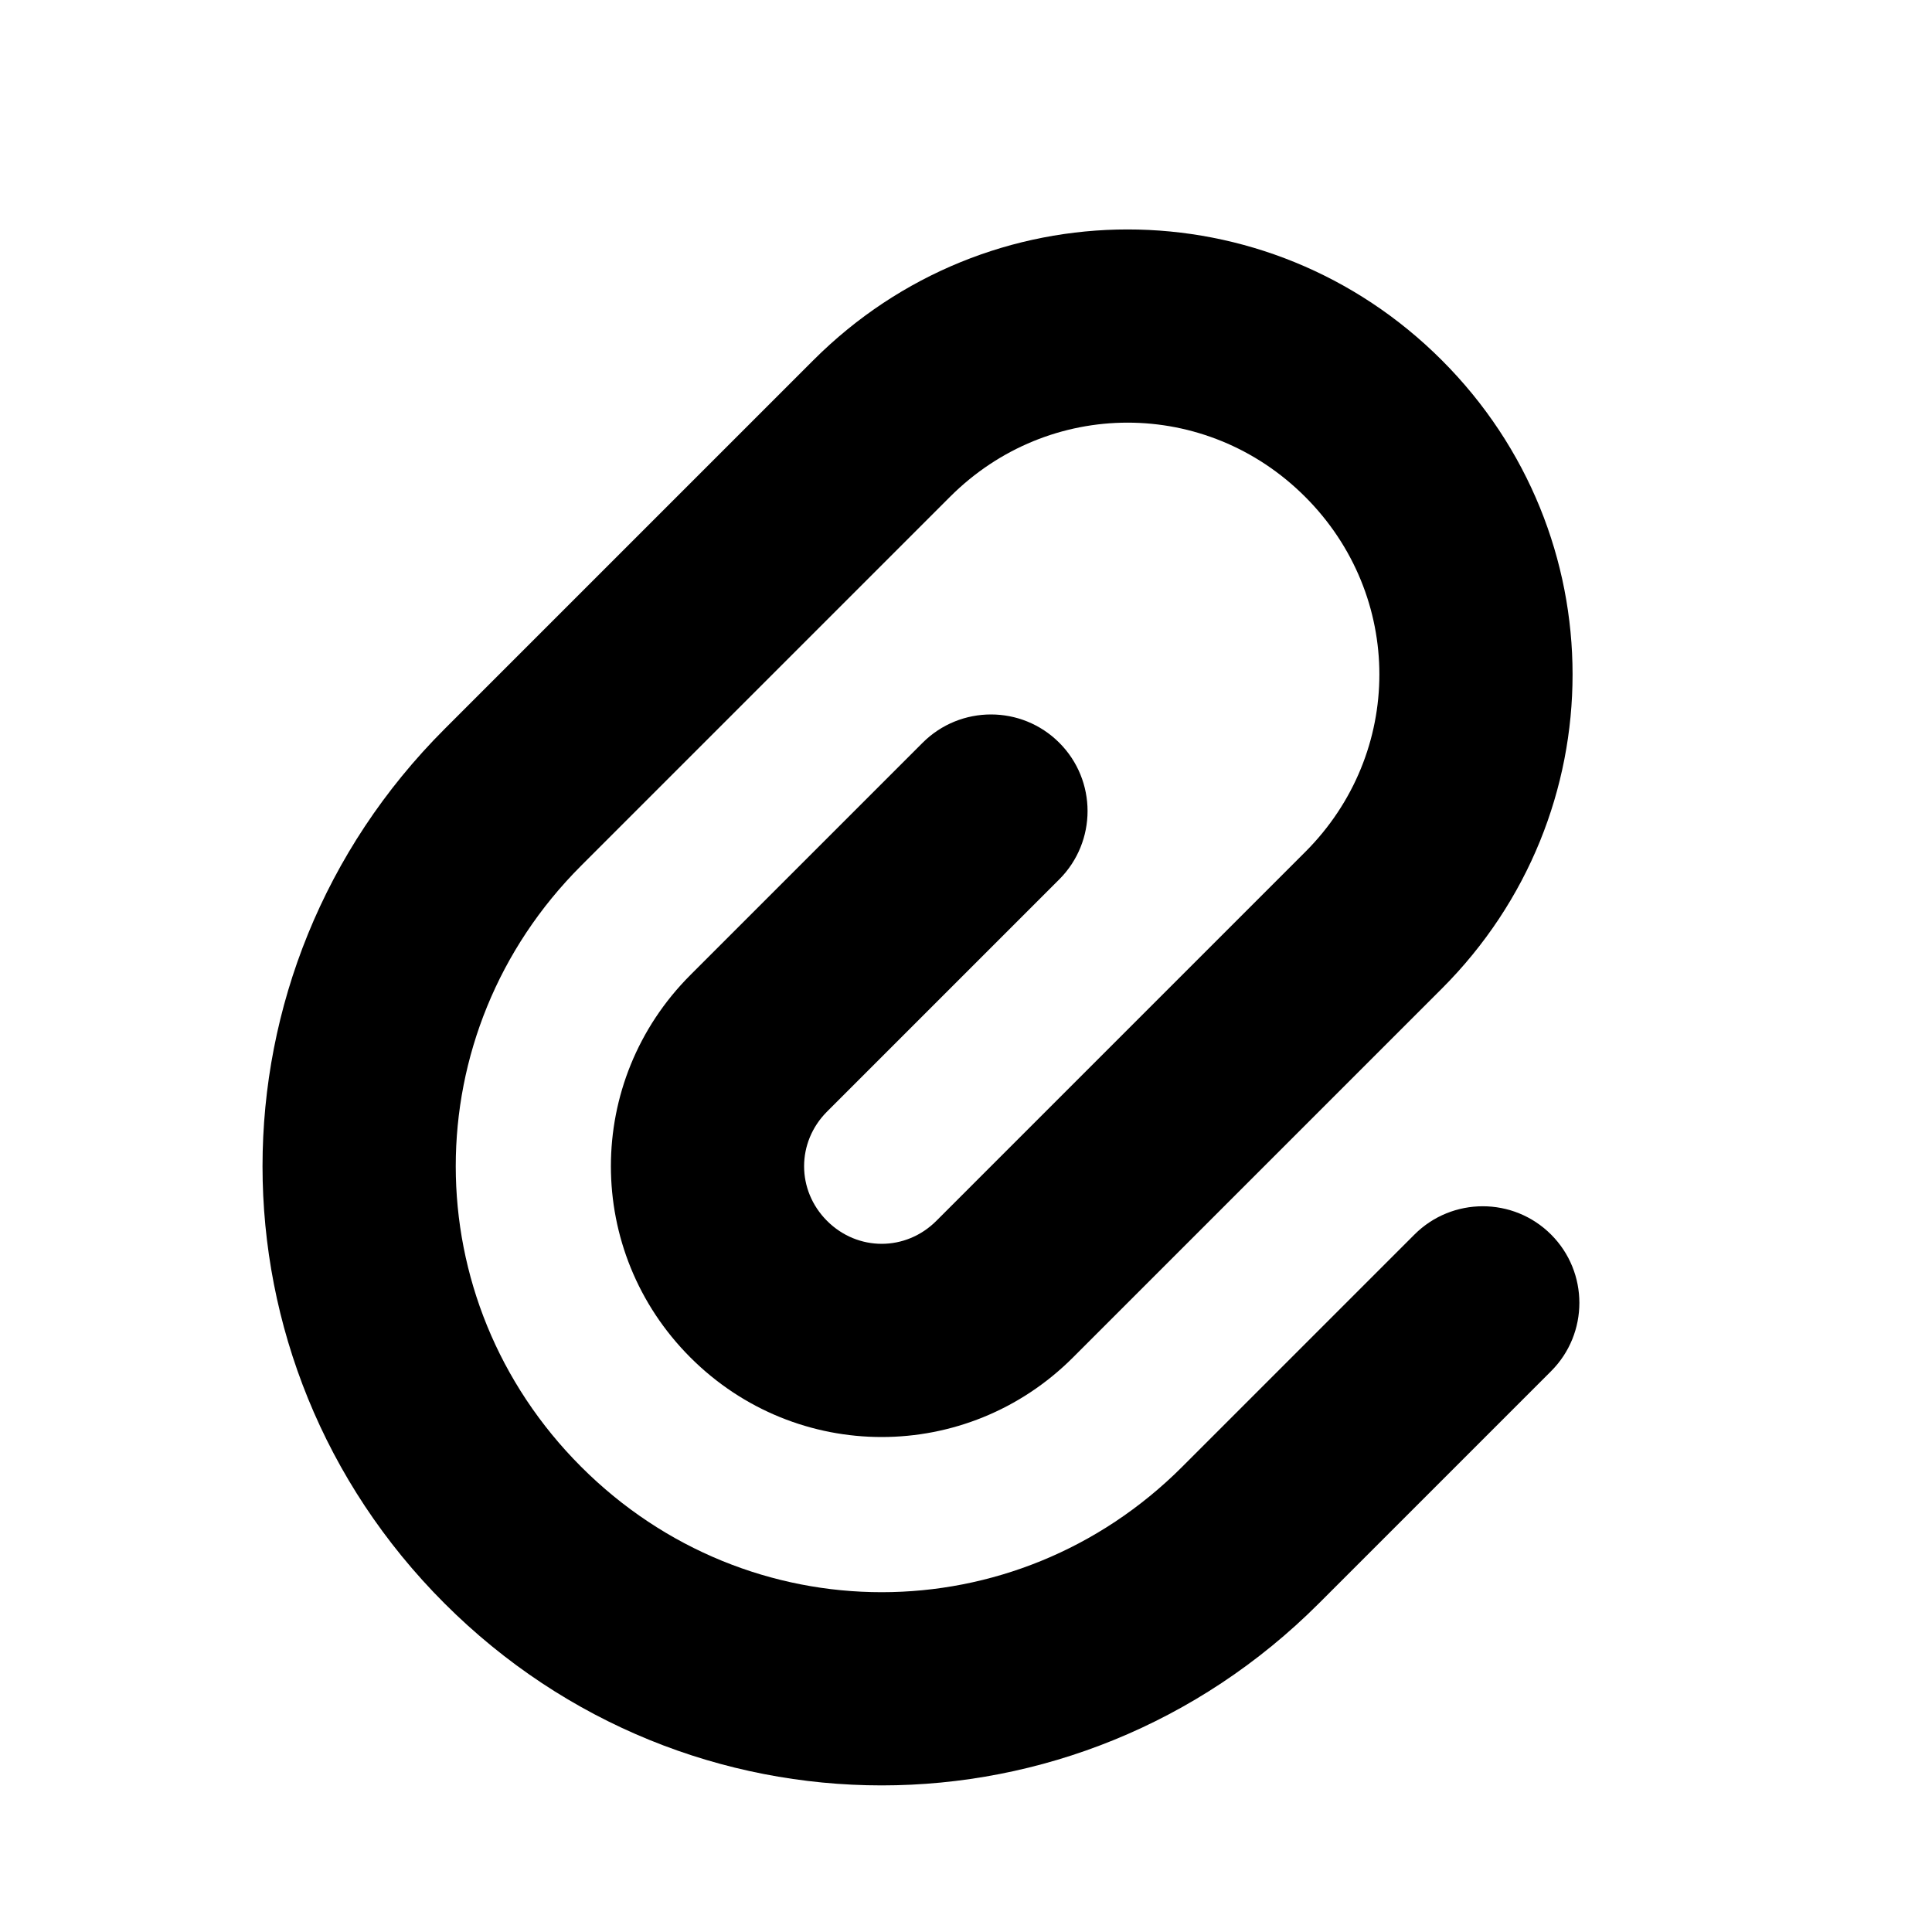
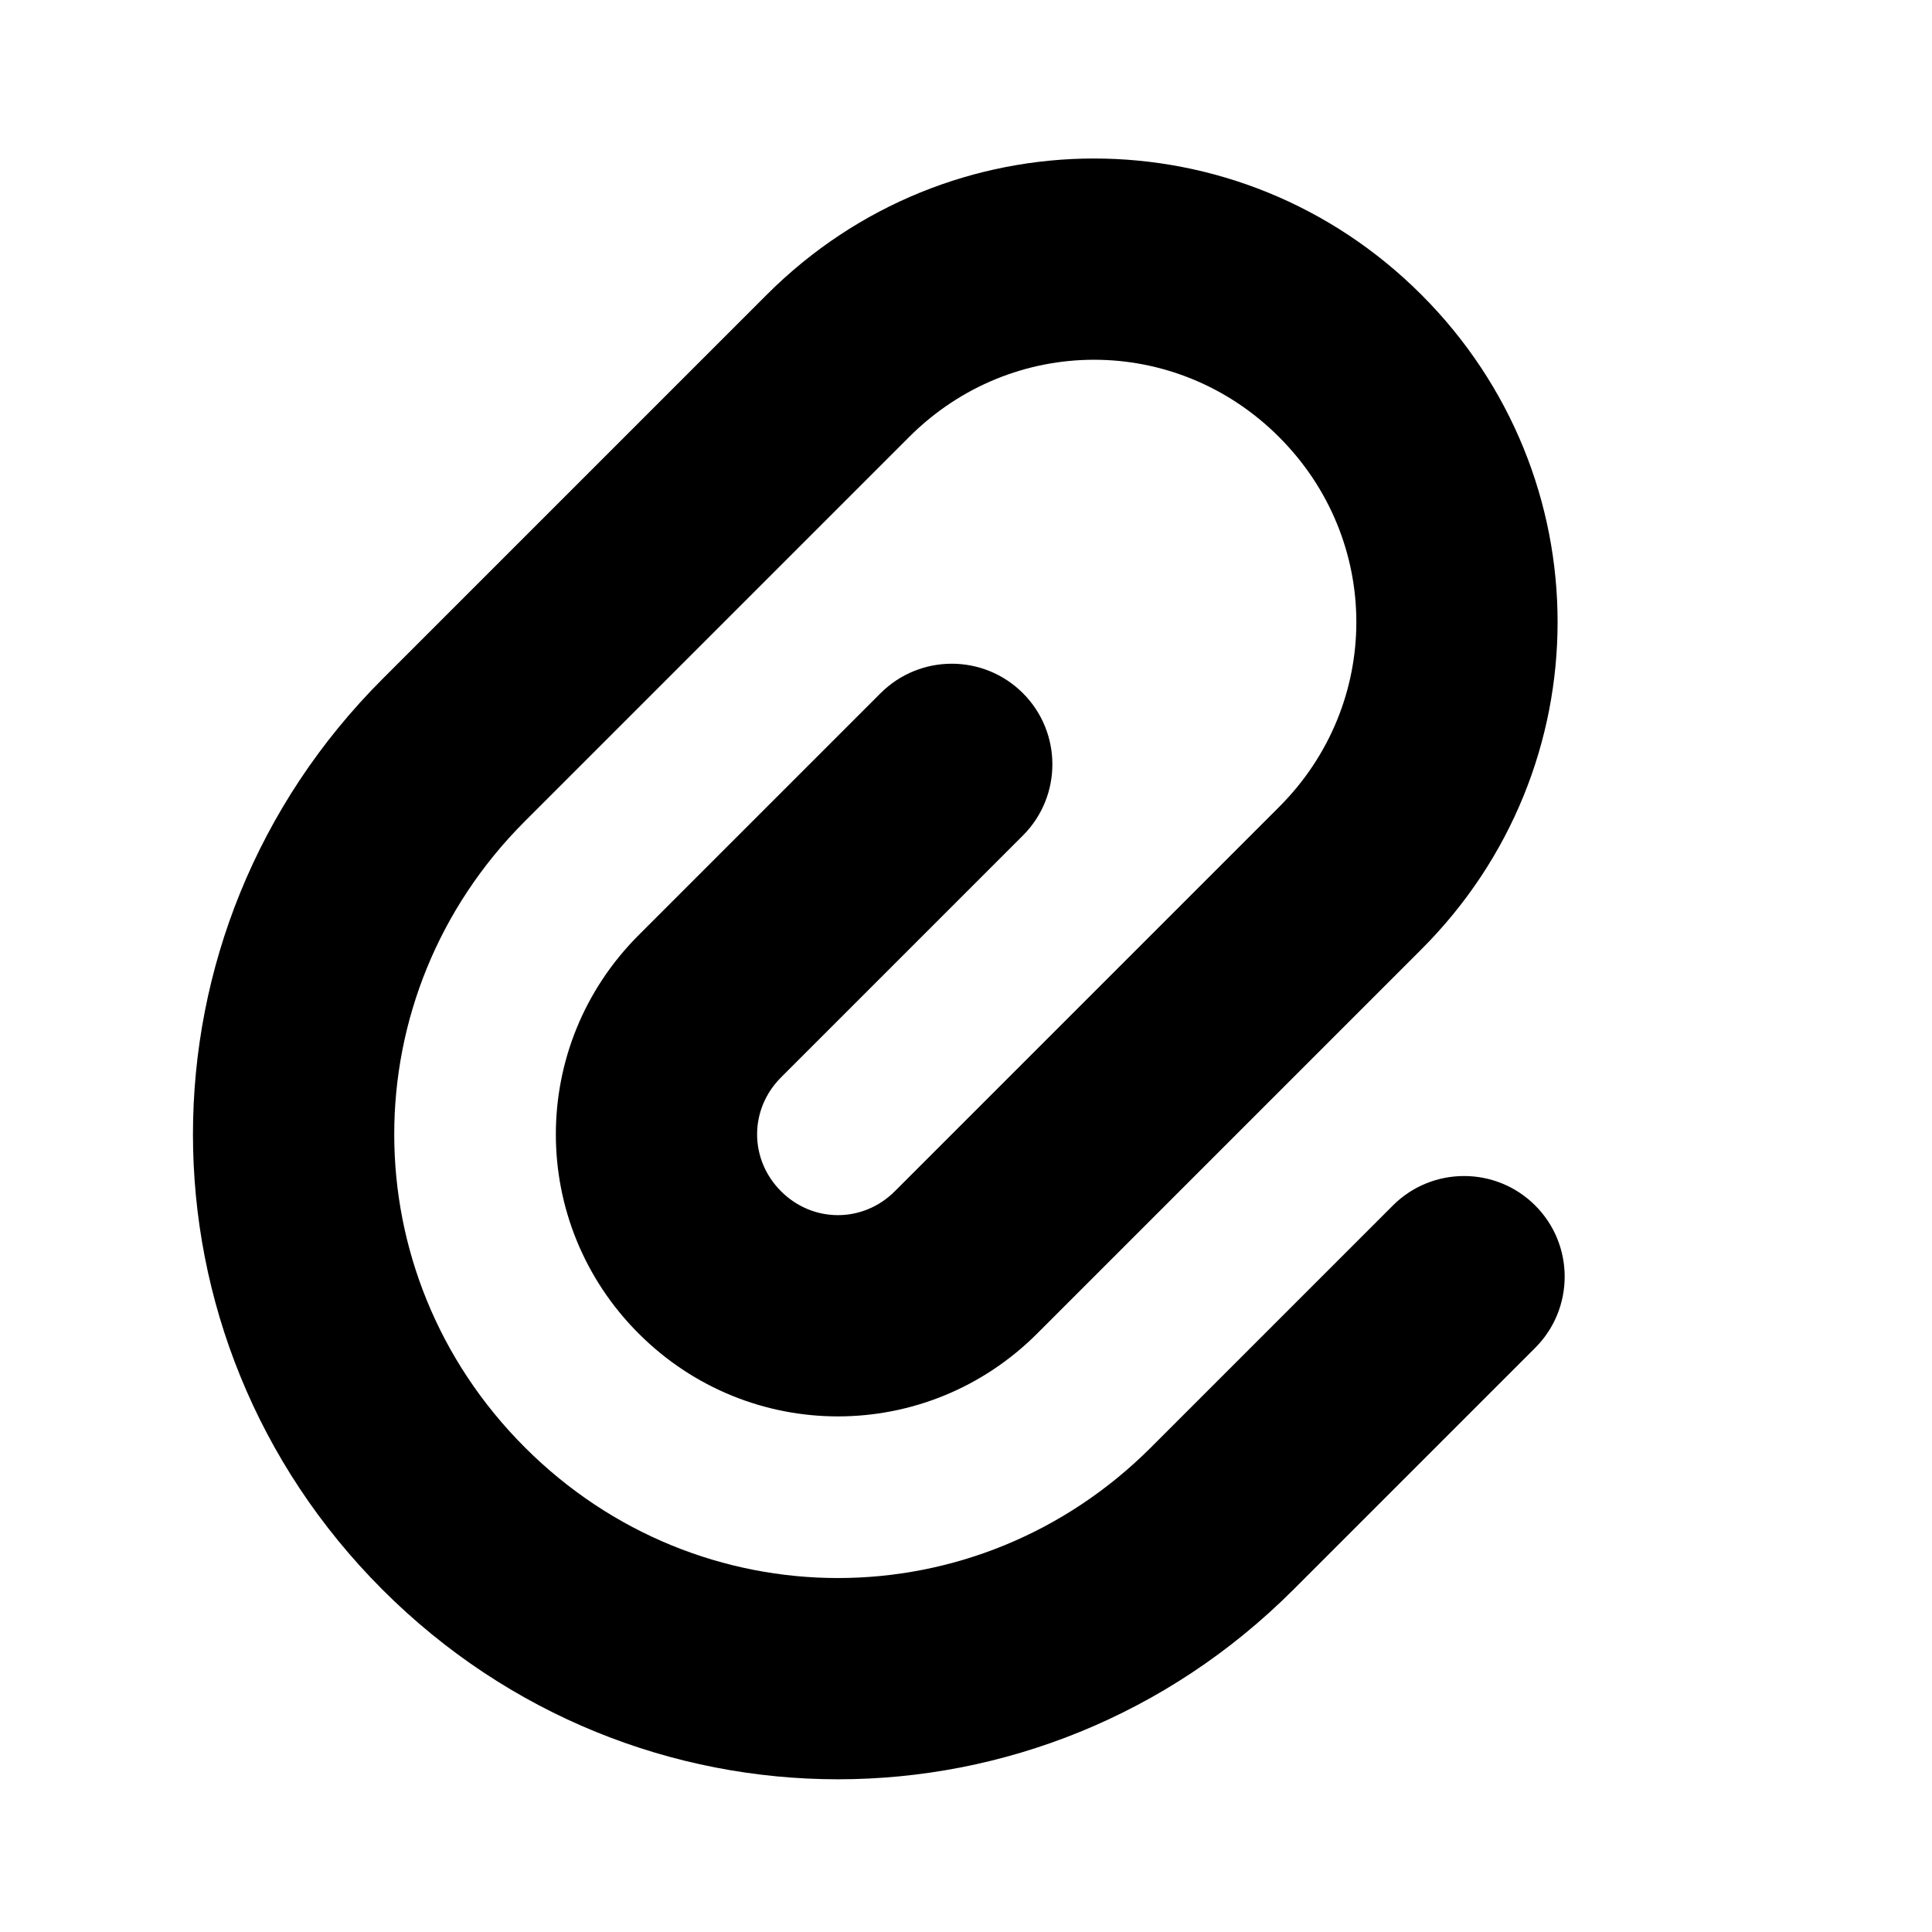
- <svg xmlns="http://www.w3.org/2000/svg" width="24" height="24" viewBox="0 0 25 25" fill="none">
-   <path fill-rule="evenodd" clip-rule="evenodd" d="M5.752 20.748C2.612 17.608 2.612 12.574 5.752 9.434L10.525 4.661C12.781 2.405 16.401 2.405 18.657 4.661C20.913 6.917 20.913 10.537 18.657 12.793L13.884 17.566C12.512 18.938 10.306 18.938 8.934 17.566C7.562 16.194 7.562 13.988 8.934 12.616L11.939 9.611C12.428 9.123 13.219 9.123 13.707 9.611C14.195 10.099 14.195 10.89 13.707 11.379L10.702 14.384C10.306 14.78 10.306 15.402 10.702 15.798C11.098 16.194 11.72 16.194 12.116 15.798L16.889 11.025C18.169 9.746 18.169 7.709 16.889 6.429C15.61 5.149 13.572 5.149 12.293 6.429L7.52 11.202C5.356 13.365 5.357 16.817 7.52 18.98C9.683 21.144 13.135 21.144 15.298 18.98L18.303 15.975C18.791 15.487 19.583 15.487 20.071 15.975C20.559 16.463 20.559 17.255 20.071 17.743L17.066 20.748C13.926 23.888 8.892 23.888 5.752 20.748Z" fill="black" />
+ <svg xmlns="http://www.w3.org/2000/svg" width="24" height="24" viewBox="0 0 24 24" fill="none">
+   <path fill-rule="evenodd" clip-rule="evenodd" d="M4.752 19.748C1.612 16.608 1.612 11.574 4.752 8.434L9.525 3.661C11.781 1.405 15.401 1.405 17.657 3.661C19.913 5.917 19.913 9.537 17.657 11.793L12.884 16.566C11.512 17.938 9.306 17.938 7.934 16.566C6.562 15.194 6.562 12.988 7.934 11.616L10.939 8.611C11.428 8.123 12.219 8.123 12.707 8.611C13.195 9.099 13.195 9.891 12.707 10.379L9.702 13.384C9.306 13.78 9.306 14.402 9.702 14.798C10.098 15.194 10.72 15.194 11.116 14.798L15.889 10.025C17.169 8.746 17.169 6.709 15.889 5.429C14.61 4.149 12.572 4.149 11.293 5.429L6.52 10.202C4.356 12.366 4.357 15.817 6.52 17.98C8.683 20.144 12.135 20.144 14.298 17.98L17.303 14.975C17.791 14.487 18.583 14.487 19.071 14.975C19.559 15.463 19.559 16.255 19.071 16.743L16.066 19.748C12.926 22.888 7.892 22.888 4.752 19.748Z" fill="black" />
</svg>
